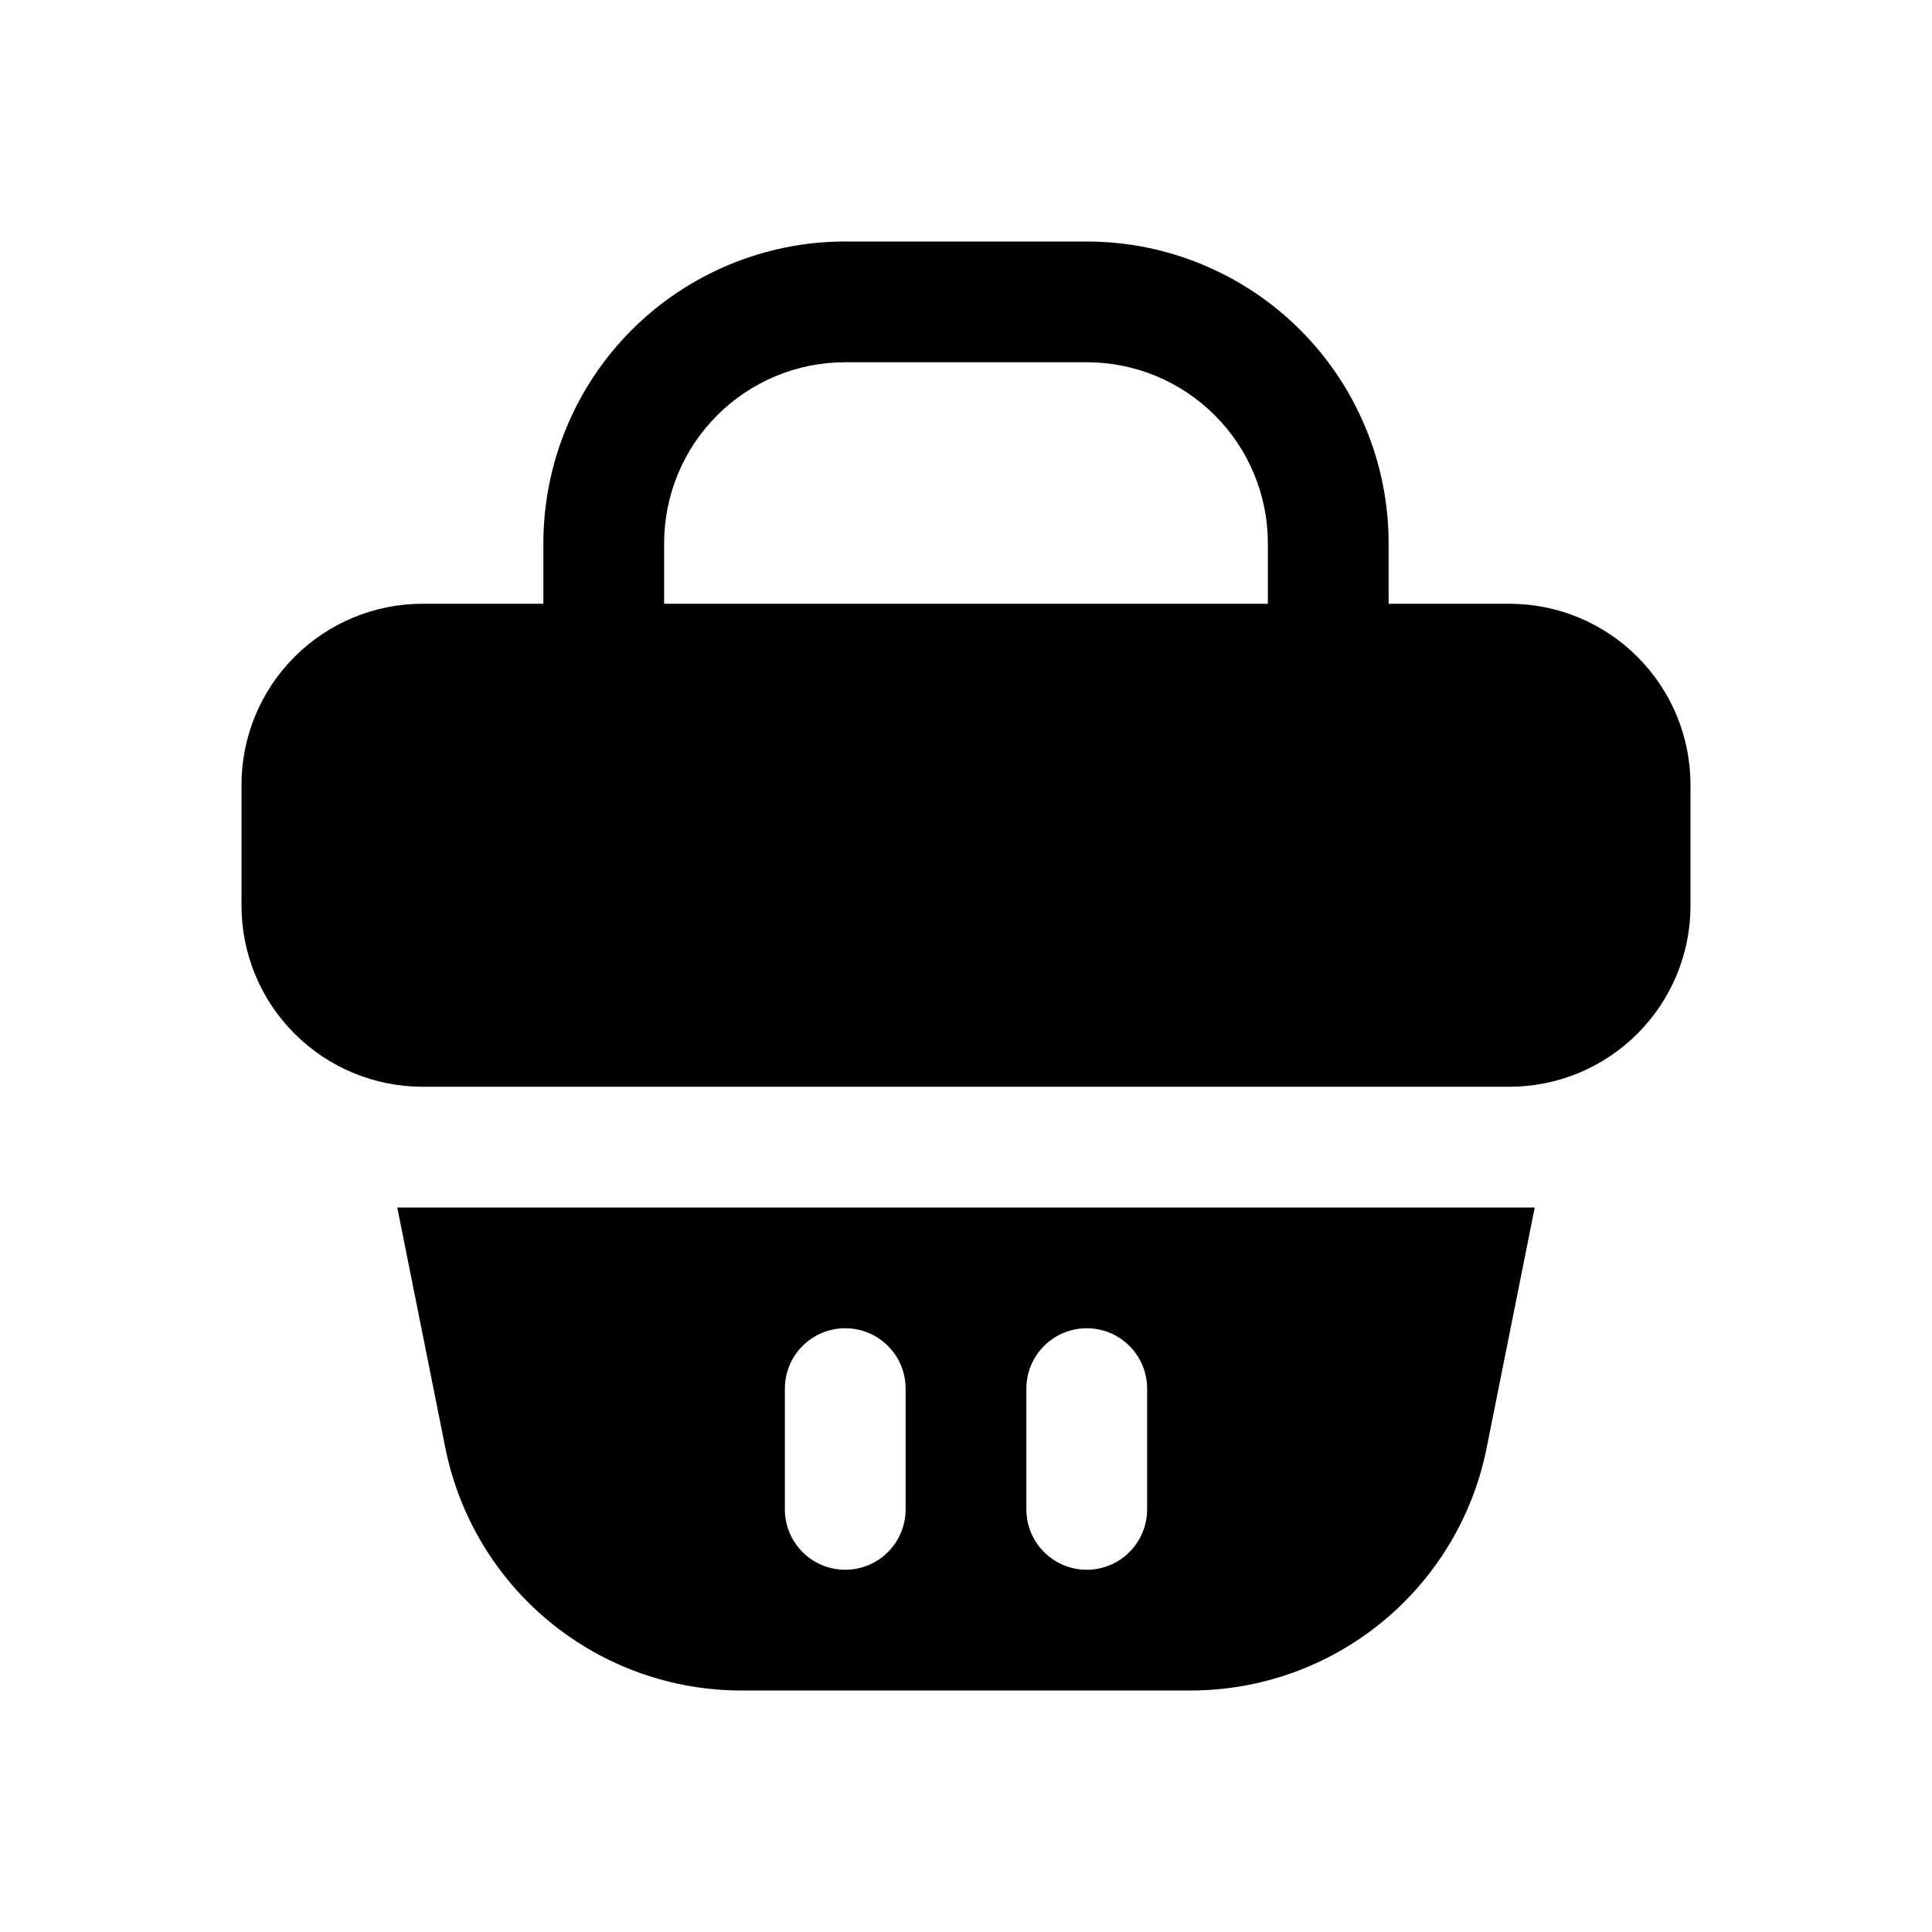
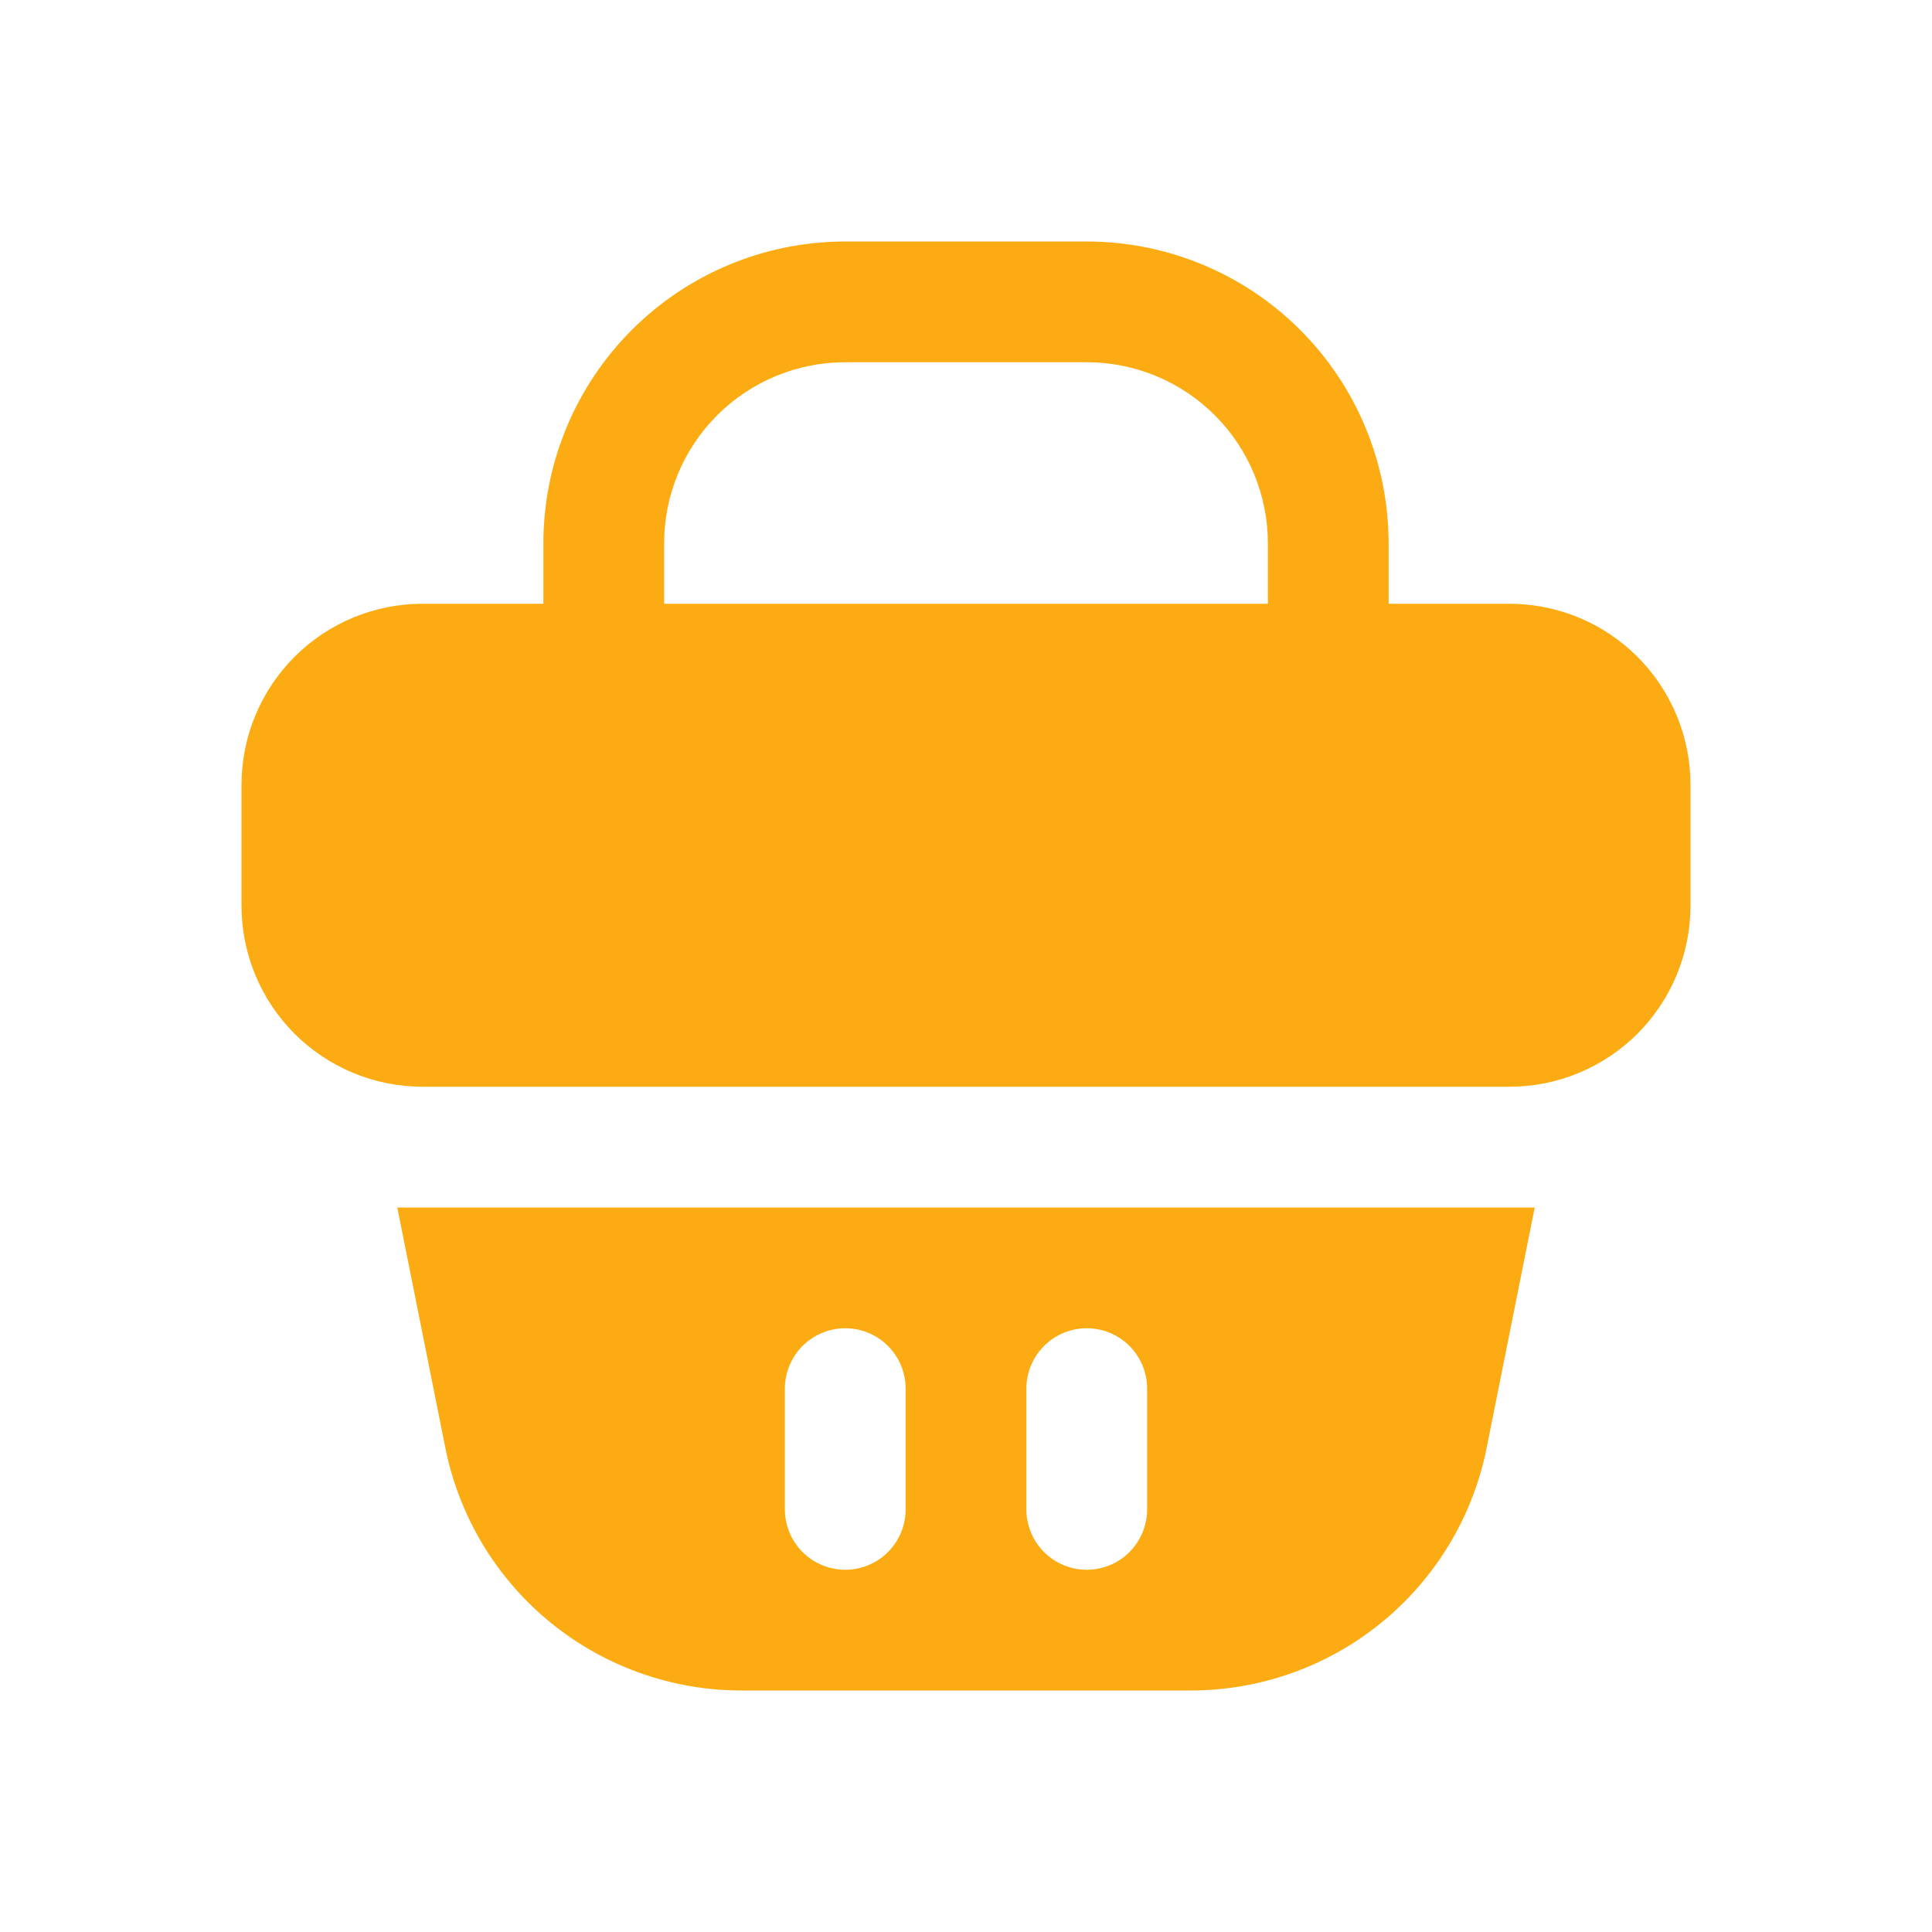
- <svg xmlns="http://www.w3.org/2000/svg" width="32" height="32" viewBox="0 0 32 32" fill="none">
-   <path d="M25 20H7H6.58L7.38 24C7.611 25.129 8.224 26.144 9.117 26.873C10.01 27.602 11.127 28 12.28 28H19.72C20.873 28 21.99 27.602 22.883 26.873C23.776 26.144 24.39 25.129 24.62 24L25.42 20H25ZM15 25C15 25.265 14.895 25.52 14.707 25.707C14.52 25.895 14.265 26 14 26C13.735 26 13.48 25.895 13.293 25.707C13.105 25.52 13 25.265 13 25V23C13 22.735 13.105 22.48 13.293 22.293C13.48 22.105 13.735 22 14 22C14.265 22 14.52 22.105 14.707 22.293C14.895 22.48 15 22.735 15 23V25ZM19 25C19 25.265 18.895 25.52 18.707 25.707C18.52 25.895 18.265 26 18 26C17.735 26 17.48 25.895 17.293 25.707C17.105 25.52 17 25.265 17 25V23C17 22.735 17.105 22.48 17.293 22.293C17.48 22.105 17.735 22 18 22C18.265 22 18.52 22.105 18.707 22.293C18.895 22.48 19 22.735 19 23V25Z" fill="black" />
-   <path d="M25 10H23V9C23 8.343 22.871 7.693 22.619 7.087C22.368 6.48 22 5.929 21.535 5.464C21.071 5 20.52 4.632 19.913 4.381C19.307 4.129 18.657 4 18 4H14C12.674 4 11.402 4.527 10.464 5.464C9.527 6.402 9 7.674 9 9V10H7C6.204 10 5.441 10.316 4.879 10.879C4.316 11.441 4 12.204 4 13V15C4 15.796 4.316 16.559 4.879 17.121C5.441 17.684 6.204 18 7 18H25C25.796 18 26.559 17.684 27.121 17.121C27.684 16.559 28 15.796 28 15V13C28 12.204 27.684 11.441 27.121 10.879C26.559 10.316 25.796 10 25 10ZM11 9C11 8.204 11.316 7.441 11.879 6.879C12.441 6.316 13.204 6 14 6H18C18.796 6 19.559 6.316 20.121 6.879C20.684 7.441 21 8.204 21 9V10H11V9Z" fill="black" />
+ <svg xmlns="http://www.w3.org/2000/svg" width="40" height="40" viewBox="0 0 40 40" fill="none">
+   <path d="M31.25 25H8.75H8.225L9.225 30C9.513 31.412 10.28 32.681 11.396 33.592C12.513 34.503 13.909 35 15.35 35H24.65C26.091 35 27.488 34.503 28.604 33.592C29.72 32.681 30.487 31.412 30.775 30L31.775 25H31.25ZM18.75 31.25C18.75 31.581 18.618 31.899 18.384 32.134C18.15 32.368 17.832 32.5 17.5 32.5C17.169 32.5 16.851 32.368 16.616 32.134C16.382 31.899 16.25 31.581 16.25 31.25V28.75C16.25 28.419 16.382 28.101 16.616 27.866C16.851 27.632 17.169 27.5 17.5 27.5C17.832 27.5 18.15 27.632 18.384 27.866C18.618 28.101 18.75 28.419 18.75 28.75V31.25ZM23.75 31.25C23.75 31.581 23.618 31.899 23.384 32.134C23.15 32.368 22.832 32.5 22.5 32.5C22.169 32.5 21.851 32.368 21.616 32.134C21.382 31.899 21.25 31.581 21.25 31.25V28.75C21.25 28.419 21.382 28.101 21.616 27.866C21.851 27.632 22.169 27.5 22.5 27.5C22.832 27.5 23.15 27.632 23.384 27.866C23.618 28.101 23.75 28.419 23.75 28.75V31.25Z" fill="#FCAC12" />
+   <path d="M31.25 12.5H28.75V11.25C28.75 10.429 28.588 9.617 28.274 8.858C27.96 8.1 27.5 7.411 26.919 6.831C26.339 6.25 25.65 5.79 24.892 5.476C24.134 5.162 23.321 5 22.5 5H17.5C15.842 5 14.253 5.658 13.081 6.831C11.909 8.003 11.25 9.592 11.25 11.25V12.5H8.75C7.755 12.5 6.802 12.895 6.098 13.598C5.395 14.302 5 15.255 5 16.25V18.75C5 19.745 5.395 20.698 6.098 21.402C6.802 22.105 7.755 22.5 8.75 22.5H31.25C32.245 22.5 33.198 22.105 33.902 21.402C34.605 20.698 35 19.745 35 18.75V16.25C35 15.255 34.605 14.302 33.902 13.598C33.198 12.895 32.245 12.5 31.25 12.5ZM13.75 11.25C13.75 10.255 14.145 9.302 14.848 8.598C15.552 7.895 16.505 7.5 17.5 7.5H22.5C23.495 7.5 24.448 7.895 25.152 8.598C25.855 9.302 26.25 10.255 26.25 11.25V12.5H13.75V11.25Z" fill="#FCAC12" />
</svg>
